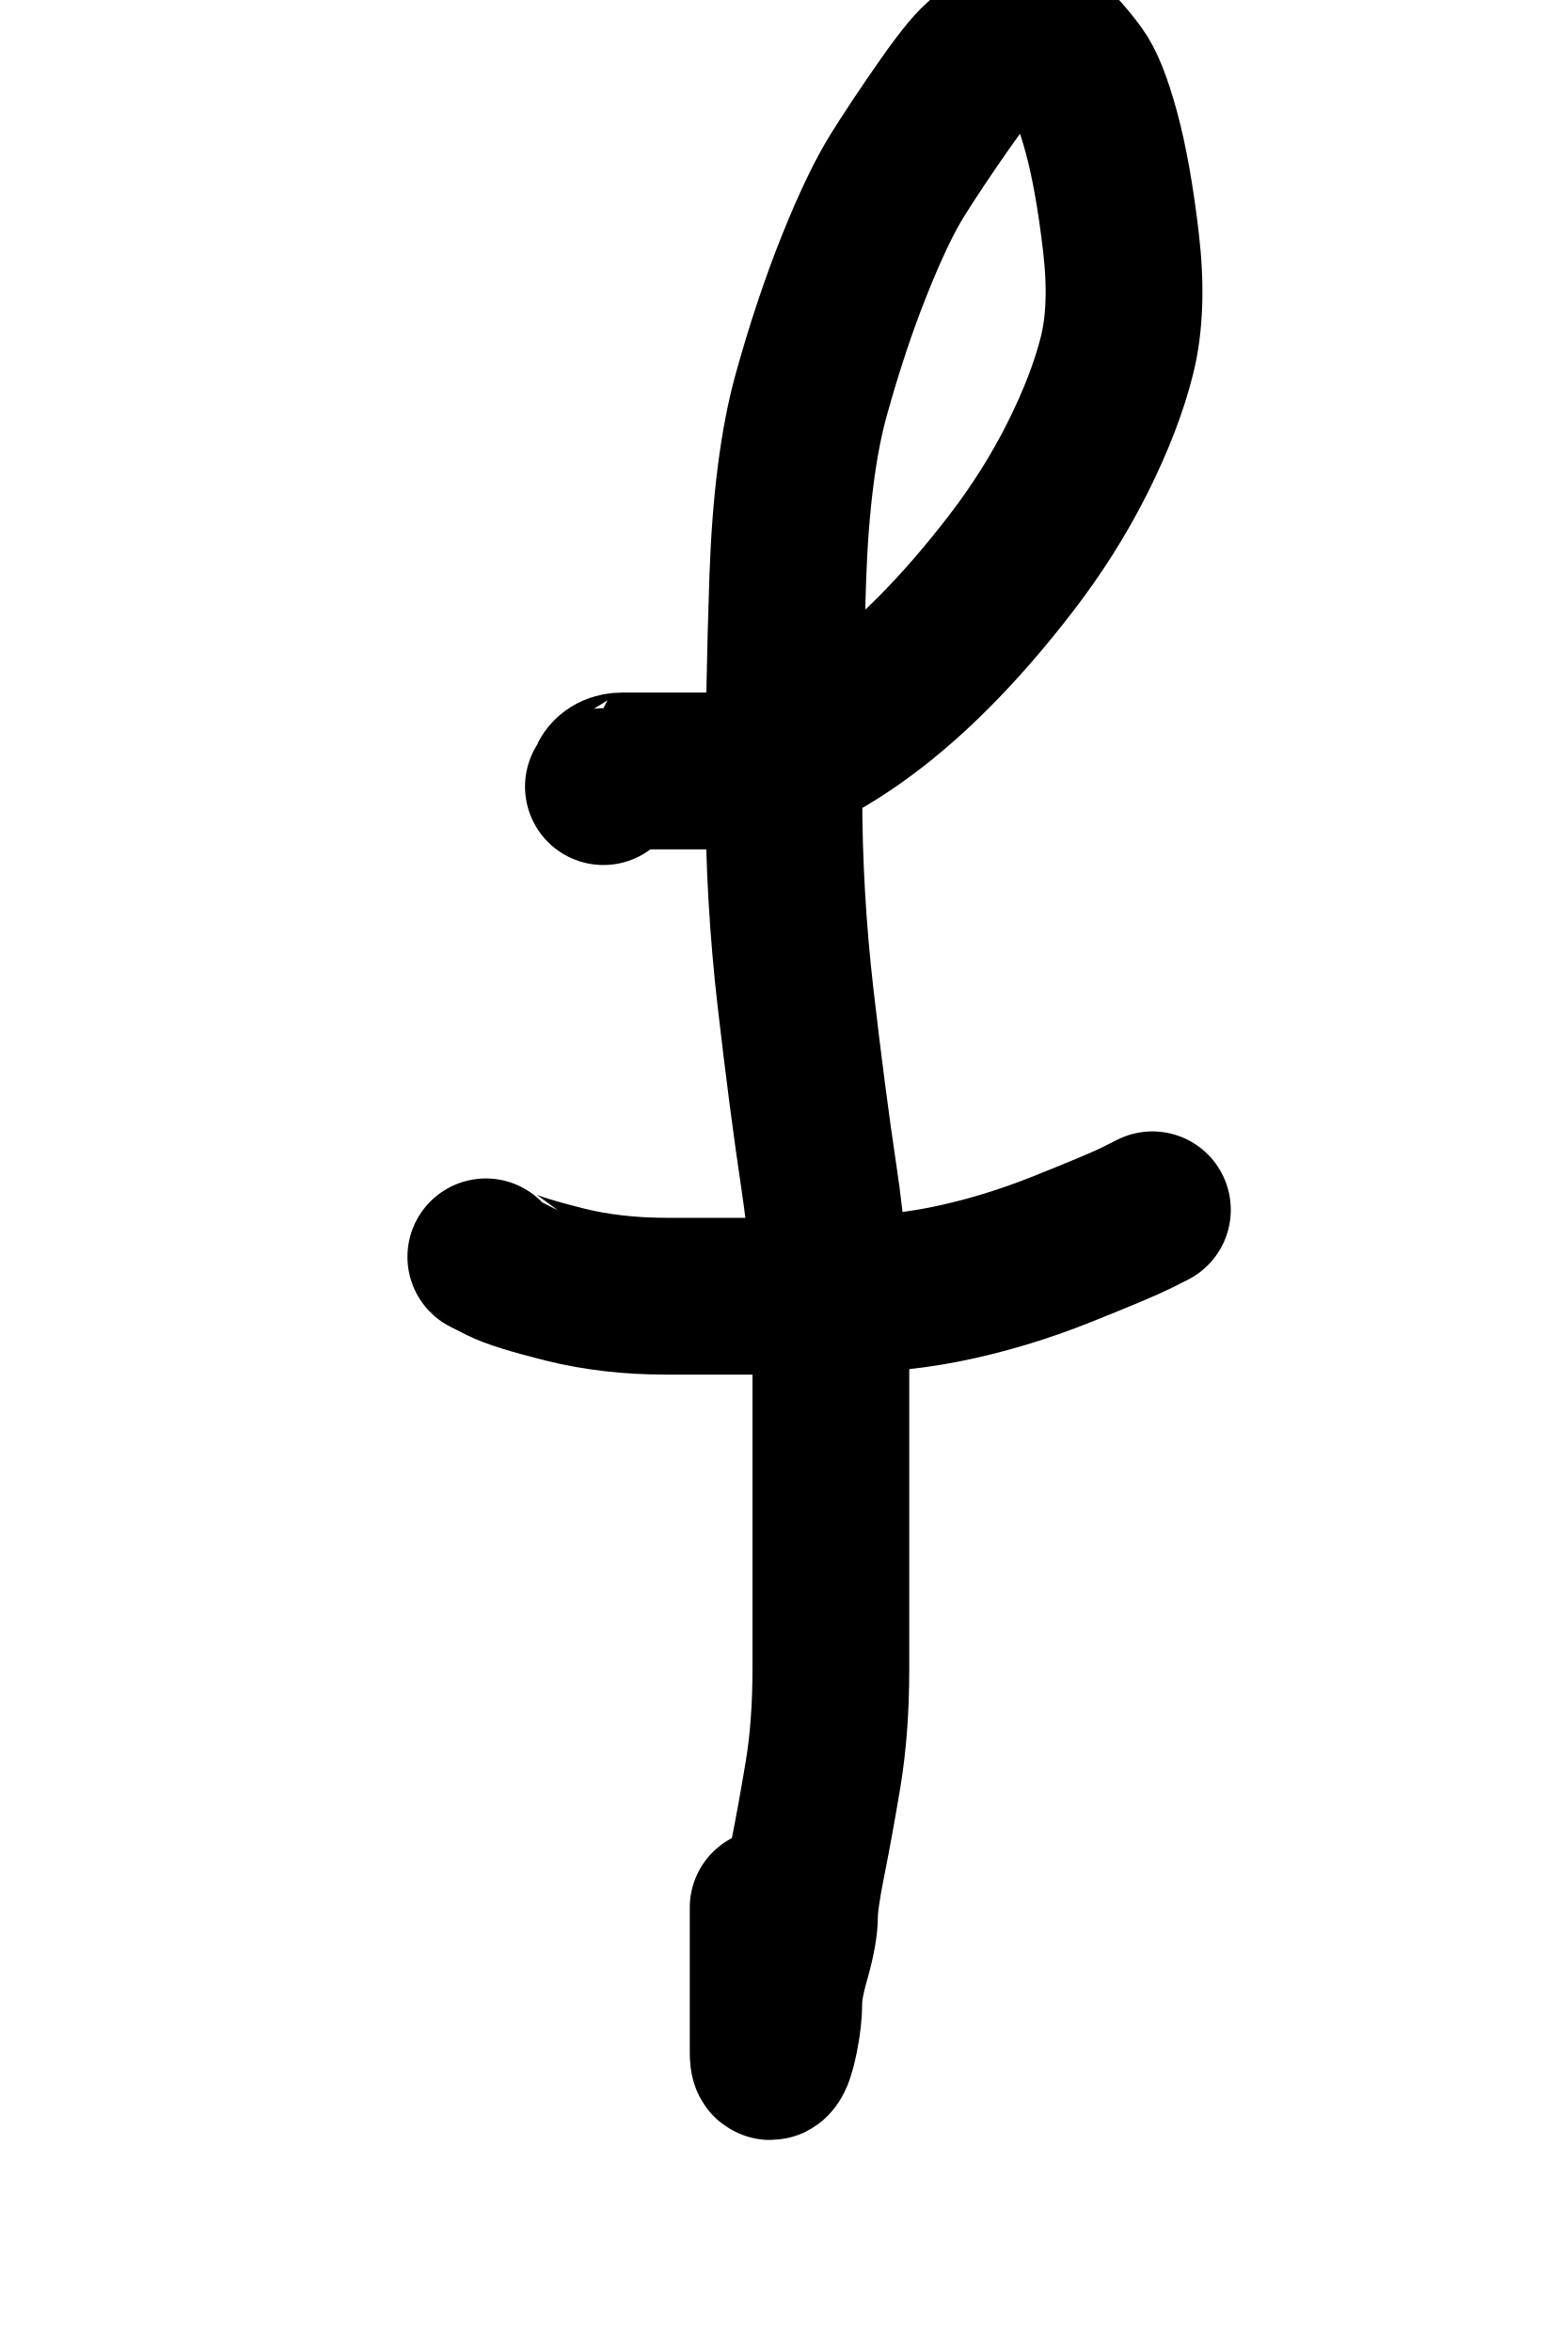
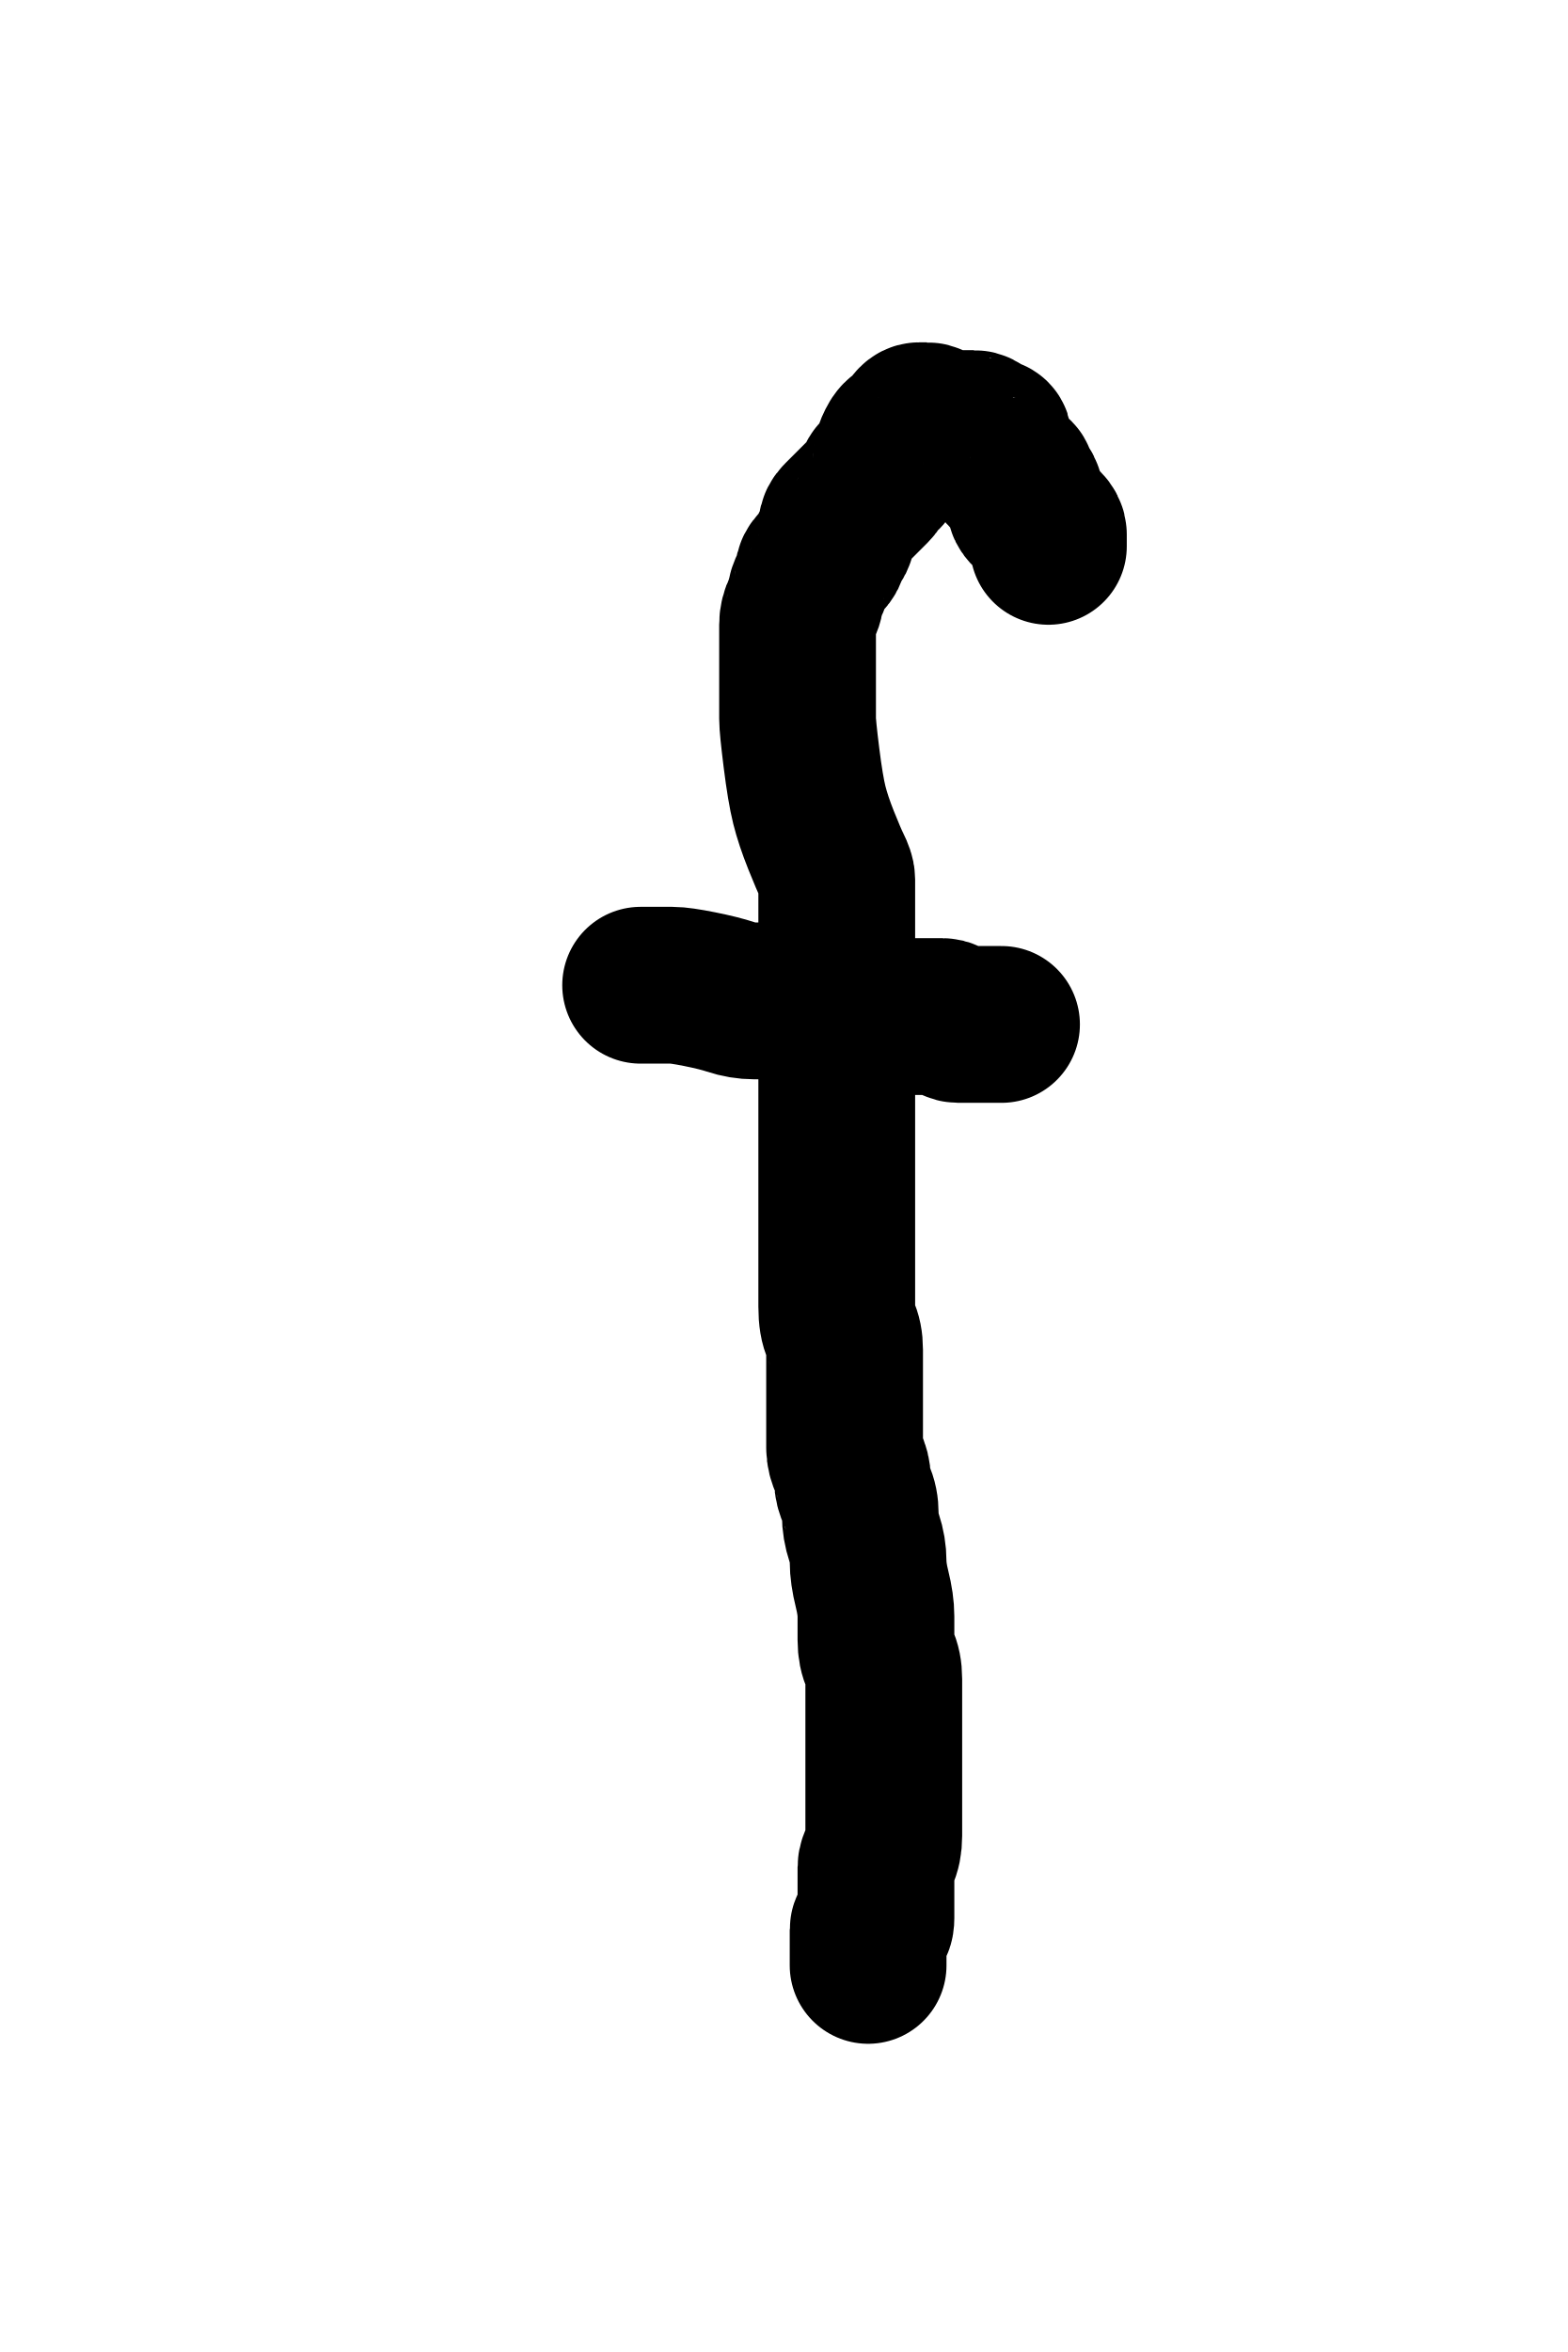
<svg xmlns="http://www.w3.org/2000/svg" version="1.1" width="200" height="300" viewBox="0 0 200 300" xml:space="preserve">
  <defs>
</defs>
-   <g transform="matrix(1 0 0 1 110.34 133.73)">
-     <path style="stroke: rgb(0,0,0); stroke-width: 20; stroke-dasharray: none; stroke-linecap: round; stroke-dashoffset: 0; stroke-linejoin: round; stroke-miterlimit: 10; fill: none; fill-rule: nonzero; opacity: 1;" transform=" translate(-110.34, -133.73)" d="M 76.98 100.333 Q 77 100.333 77.5 99.333 Q 78 98.333 79.5 98.333 Q 81 98.333 83.5 98.333 Q 86 98.333 91 98.333 Q 96 98.333 100 96.833 Q 104 95.333 109 91.833 Q 114 88.333 119 83.333 Q 124 78.333 129 71.833 Q 134 65.333 137.5 58.333 Q 141 51.333 142.5 45.333 Q 144 39.333 143 30.833 Q 142 22.333 140.5 16.833 Q 139 11.333 137.5 9.333 Q 136 7.333 135 6.333 Q 134 5.333 133 4.833 Q 132 4.333 131 4.333 Q 130 4.333 128.5 5.333 Q 127 6.333 125.5 7.333 Q 124 8.333 120.5 13.333 Q 117 18.333 114.5 22.333 Q 112 26.333 109 33.833 Q 106 41.333 103.5 50.333 Q 101 59.333 100.5 73.833 Q 100 88.333 100 101.333 Q 100 114.333 101.5 127.333 Q 103 140.333 104.5 150.333 Q 106 160.333 106 169.833 Q 106 179.333 106 186.333 Q 106 193.333 106 199.333 Q 106 205.333 106 212.833 Q 106 220.333 105 226.333 Q 104 232.333 103 237.333 Q 102 242.333 102 244.333 Q 102 246.333 101 249.833 Q 100 253.333 100 255.333 Q 100 257.333 99.5 259.833 Q 99 262.333 98.5 262.833 Q 98 263.333 98 261.833 Q 98 260.333 98 259.333 Q 98 258.333 98 257.333 Q 98 256.333 98 254.333 Q 98 252.333 98 247.833 L 98 243.313" stroke-linecap="round" />
+   <g transform="matrix(1 0 0 1 117.75 152.18)">
+     <path style="stroke: rgb(0,0,0); stroke-width: 20; stroke-dasharray: none; stroke-linecap: round; stroke-dashoffset: 0; stroke-linejoin: round; stroke-miterlimit: 10; fill: none; fill-rule: nonzero; opacity: 1;" transform=" translate(-117.75, -152.18)" d="M 133.75 69.687 Q 133.75 69.667 133.75 69.167 Q 133.75 68.667 133.75 68.167 Q 133.75 67.667 133.25 67.167 Q 132.75 66.667 132.25 66.167 Q 131.75 65.667 131.25 65.167 Q 130.75 64.667 130.75 64.167 Q 130.75 63.667 130.75 63.167 Q 130.75 62.667 130.25 62.167 Q 129.75 61.667 129.75 61.167 Q 129.75 60.667 129.25 60.667 Q 128.75 60.667 128.25 60.167 Q 127.75 59.667 127.75 59.167 Q 127.75 58.667 127.25 58.167 Q 126.75 57.667 126.75 57.167 Q 126.75 56.667 126.75 56.167 Q 126.75 55.667 126.25 55.667 Q 125.75 55.667 125.25 55.167 Q 124.75 54.667 124.25 54.667 Q 123.75 54.667 123.25 54.667 Q 122.75 54.667 122.25 54.667 Q 121.75 54.667 121.25 54.667 Q 120.75 54.667 120.25 54.667 Q 119.75 54.667 119.25 54.167 Q 118.75 53.667 118.25 53.667 Q 117.75 53.667 117.25 53.667 Q 116.75 53.667 116.25 54.667 Q 115.75 55.667 115.25 55.667 Q 114.75 55.667 114.25 56.667 Q 113.75 57.667 113.75 58.167 Q 113.75 58.667 113.25 59.667 Q 112.75 60.667 112.25 60.667 Q 111.75 60.667 111.75 61.167 Q 111.75 61.667 111.25 62.167 Q 110.75 62.667 110.25 63.167 Q 109.75 63.667 109.25 64.167 Q 108.75 64.667 108.25 65.167 Q 107.75 65.667 107.25 66.167 Q 106.75 66.667 106.75 67.167 Q 106.75 67.667 106.75 68.167 Q 106.75 68.667 106.25 69.167 Q 105.75 69.667 105.75 70.167 Q 105.75 70.667 105.25 71.167 Q 104.75 71.667 104.25 72.167 Q 103.75 72.667 103.75 73.167 Q 103.75 73.667 103.25 74.667 Q 102.75 75.667 102.75 76.167 Q 102.75 76.667 102.25 77.667 Q 101.75 78.667 101.75 79.667 Q 101.75 80.667 101.75 81.667 Q 101.75 82.667 101.75 83.667 Q 101.75 84.667 101.75 85.667 Q 101.75 86.667 101.75 88.667 Q 101.75 90.667 101.75 91.667 Q 101.75 92.667 102.25 96.667 Q 102.75 100.667 103.25 102.667 Q 103.75 104.667 104.75 107.167 Q 105.75 109.667 106.25 110.667 Q 106.75 111.667 106.75 112.167 Q 106.75 112.667 106.75 113.167 Q 106.75 113.667 106.75 114.667 Q 106.75 115.667 106.75 116.167 Q 106.75 116.667 106.75 117.167 Q 106.75 117.667 106.75 118.667 Q 106.75 119.667 106.75 120.167 Q 106.75 120.667 106.75 121.167 Q 106.75 121.667 106.75 123.667 Q 106.75 125.667 106.75 126.167 Q 106.75 126.667 106.75 128.167 Q 106.75 129.667 106.75 131.167 Q 106.75 132.667 106.75 134.167 Q 106.75 135.667 106.75 136.167 Q 106.75 136.667 106.75 138.667 Q 106.75 140.667 106.75 141.167 Q 106.75 141.667 106.75 143.167 Q 106.75 144.667 106.75 146.167 Q 106.75 147.667 106.75 148.667 Q 106.75 149.667 106.75 151.167 Q 106.75 152.667 106.75 154.167 Q 106.75 155.667 106.75 156.167 Q 106.75 156.667 106.75 158.667 Q 106.75 160.667 106.75 161.667 Q 106.75 162.667 106.75 163.667 Q 106.75 164.667 106.75 166.667 Q 106.75 168.667 107.25 169.667 Q 107.75 170.667 107.75 172.167 Q 107.75 173.667 107.75 175.167 Q 107.75 176.667 107.75 177.167 Q 107.75 177.667 107.75 179.167 Q 107.75 180.667 107.75 182.167 Q 107.75 183.667 107.75 184.667 Q 107.75 185.667 108.25 186.667 Q 108.75 187.667 108.75 188.667 Q 108.75 189.667 109.25 190.667 Q 109.75 191.667 109.75 193.167 Q 109.75 194.667 110.25 196.167 Q 110.75 197.667 110.75 199.167 Q 110.75 200.667 111.25 202.667 Q 111.75 204.667 111.75 206.167 Q 111.75 207.667 111.75 209.167 Q 111.75 210.667 112.25 211.667 Q 112.75 212.667 112.75 214.167 Q 112.75 215.667 112.75 216.167 Q 112.75 216.667 112.75 217.167 Q 112.75 217.667 112.75 219.167 Q 112.75 220.667 112.75 222.167 Q 112.75 223.667 112.75 224.167 Q 112.75 224.667 112.75 225.167 Q 112.75 225.667 112.75 226.167 Q 112.75 226.667 112.75 227.167 Q 112.75 227.667 112.75 229.167 Q 112.75 230.667 112.75 231.667 Q 112.75 232.667 112.75 234.167 Q 112.75 235.667 112.25 236.667 Q 111.75 237.667 111.75 238.167 Q 111.75 238.667 111.75 239.667 Q 111.75 240.667 111.75 241.167 Q 111.75 241.667 111.75 242.167 Q 111.75 242.667 111.75 243.167 Q 111.75 243.667 111.75 244.667 Q 111.75 245.667 111.25 245.667 Q 110.75 245.667 110.75 246.167 Q 110.75 246.667 110.75 247.667 Q 110.75 248.667 110.75 249.667 L 110.75 250.687" stroke-linecap="round" />
  </g>
-   <g transform="matrix(1 0 0 1 104.5 159.82)">
-     <path style="stroke: rgb(0,0,0); stroke-width: 20; stroke-dasharray: none; stroke-linecap: round; stroke-dashoffset: 0; stroke-linejoin: round; stroke-miterlimit: 10; fill: none; fill-rule: nonzero; opacity: 1;" transform=" translate(-104.5, -159.82)" d="M 61.98 160.313 Q 62 160.333 64 161.333 Q 66 162.333 72 163.833 Q 78 165.333 85 165.333 Q 92 165.333 102.5 165.333 Q 113 165.333 120.5 163.833 Q 128 162.333 135.5 159.333 Q 143 156.333 145 155.333 L 147.02 154.313" stroke-linecap="round" />
+   <g transform="matrix(1 0 0 1 104.75 128.17)">
+     <path style="stroke: rgb(0,0,0); stroke-width: 20; stroke-dasharray: none; stroke-linecap: round; stroke-dashoffset: 0; stroke-linejoin: round; stroke-miterlimit: 10; fill: none; fill-rule: nonzero; opacity: 1;" transform=" translate(-104.75, -128.17)" d="M 81.73 125.667 Q 81.75 125.667 82.25 125.667 Q 82.75 125.667 83.25 125.667 Q 83.75 125.667 84.25 125.667 Q 84.75 125.667 85.75 125.667 Q 86.75 125.667 89.25 126.167 Q 91.75 126.667 93.25 127.167 Q 94.75 127.667 96.25 127.667 Q 97.75 127.667 98.75 127.667 Q 99.75 127.667 100.75 127.667 Q 101.75 127.667 102.75 127.667 Q 103.75 127.667 104.75 128.167 Q 105.75 128.667 106.25 128.667 Q 106.75 128.667 108.75 128.667 Q 110.75 128.667 111.25 128.667 Q 111.75 128.667 112.75 129.167 Q 113.75 129.667 114.75 129.667 Q 115.75 129.667 116.25 129.667 Q 116.75 129.667 117.25 129.667 Q 117.75 129.667 118.25 129.667 Q 118.75 129.667 119.25 129.667 Q 119.75 129.667 120.25 129.667 Q 120.75 129.667 121.25 130.167 Q 121.75 130.667 122.25 130.667 Q 122.75 130.667 123.75 130.667 Q 124.75 130.667 125.25 130.667 Q 125.75 130.667 126.75 130.667 L 127.77 130.667" stroke-linecap="round" />
  </g>
</svg>
